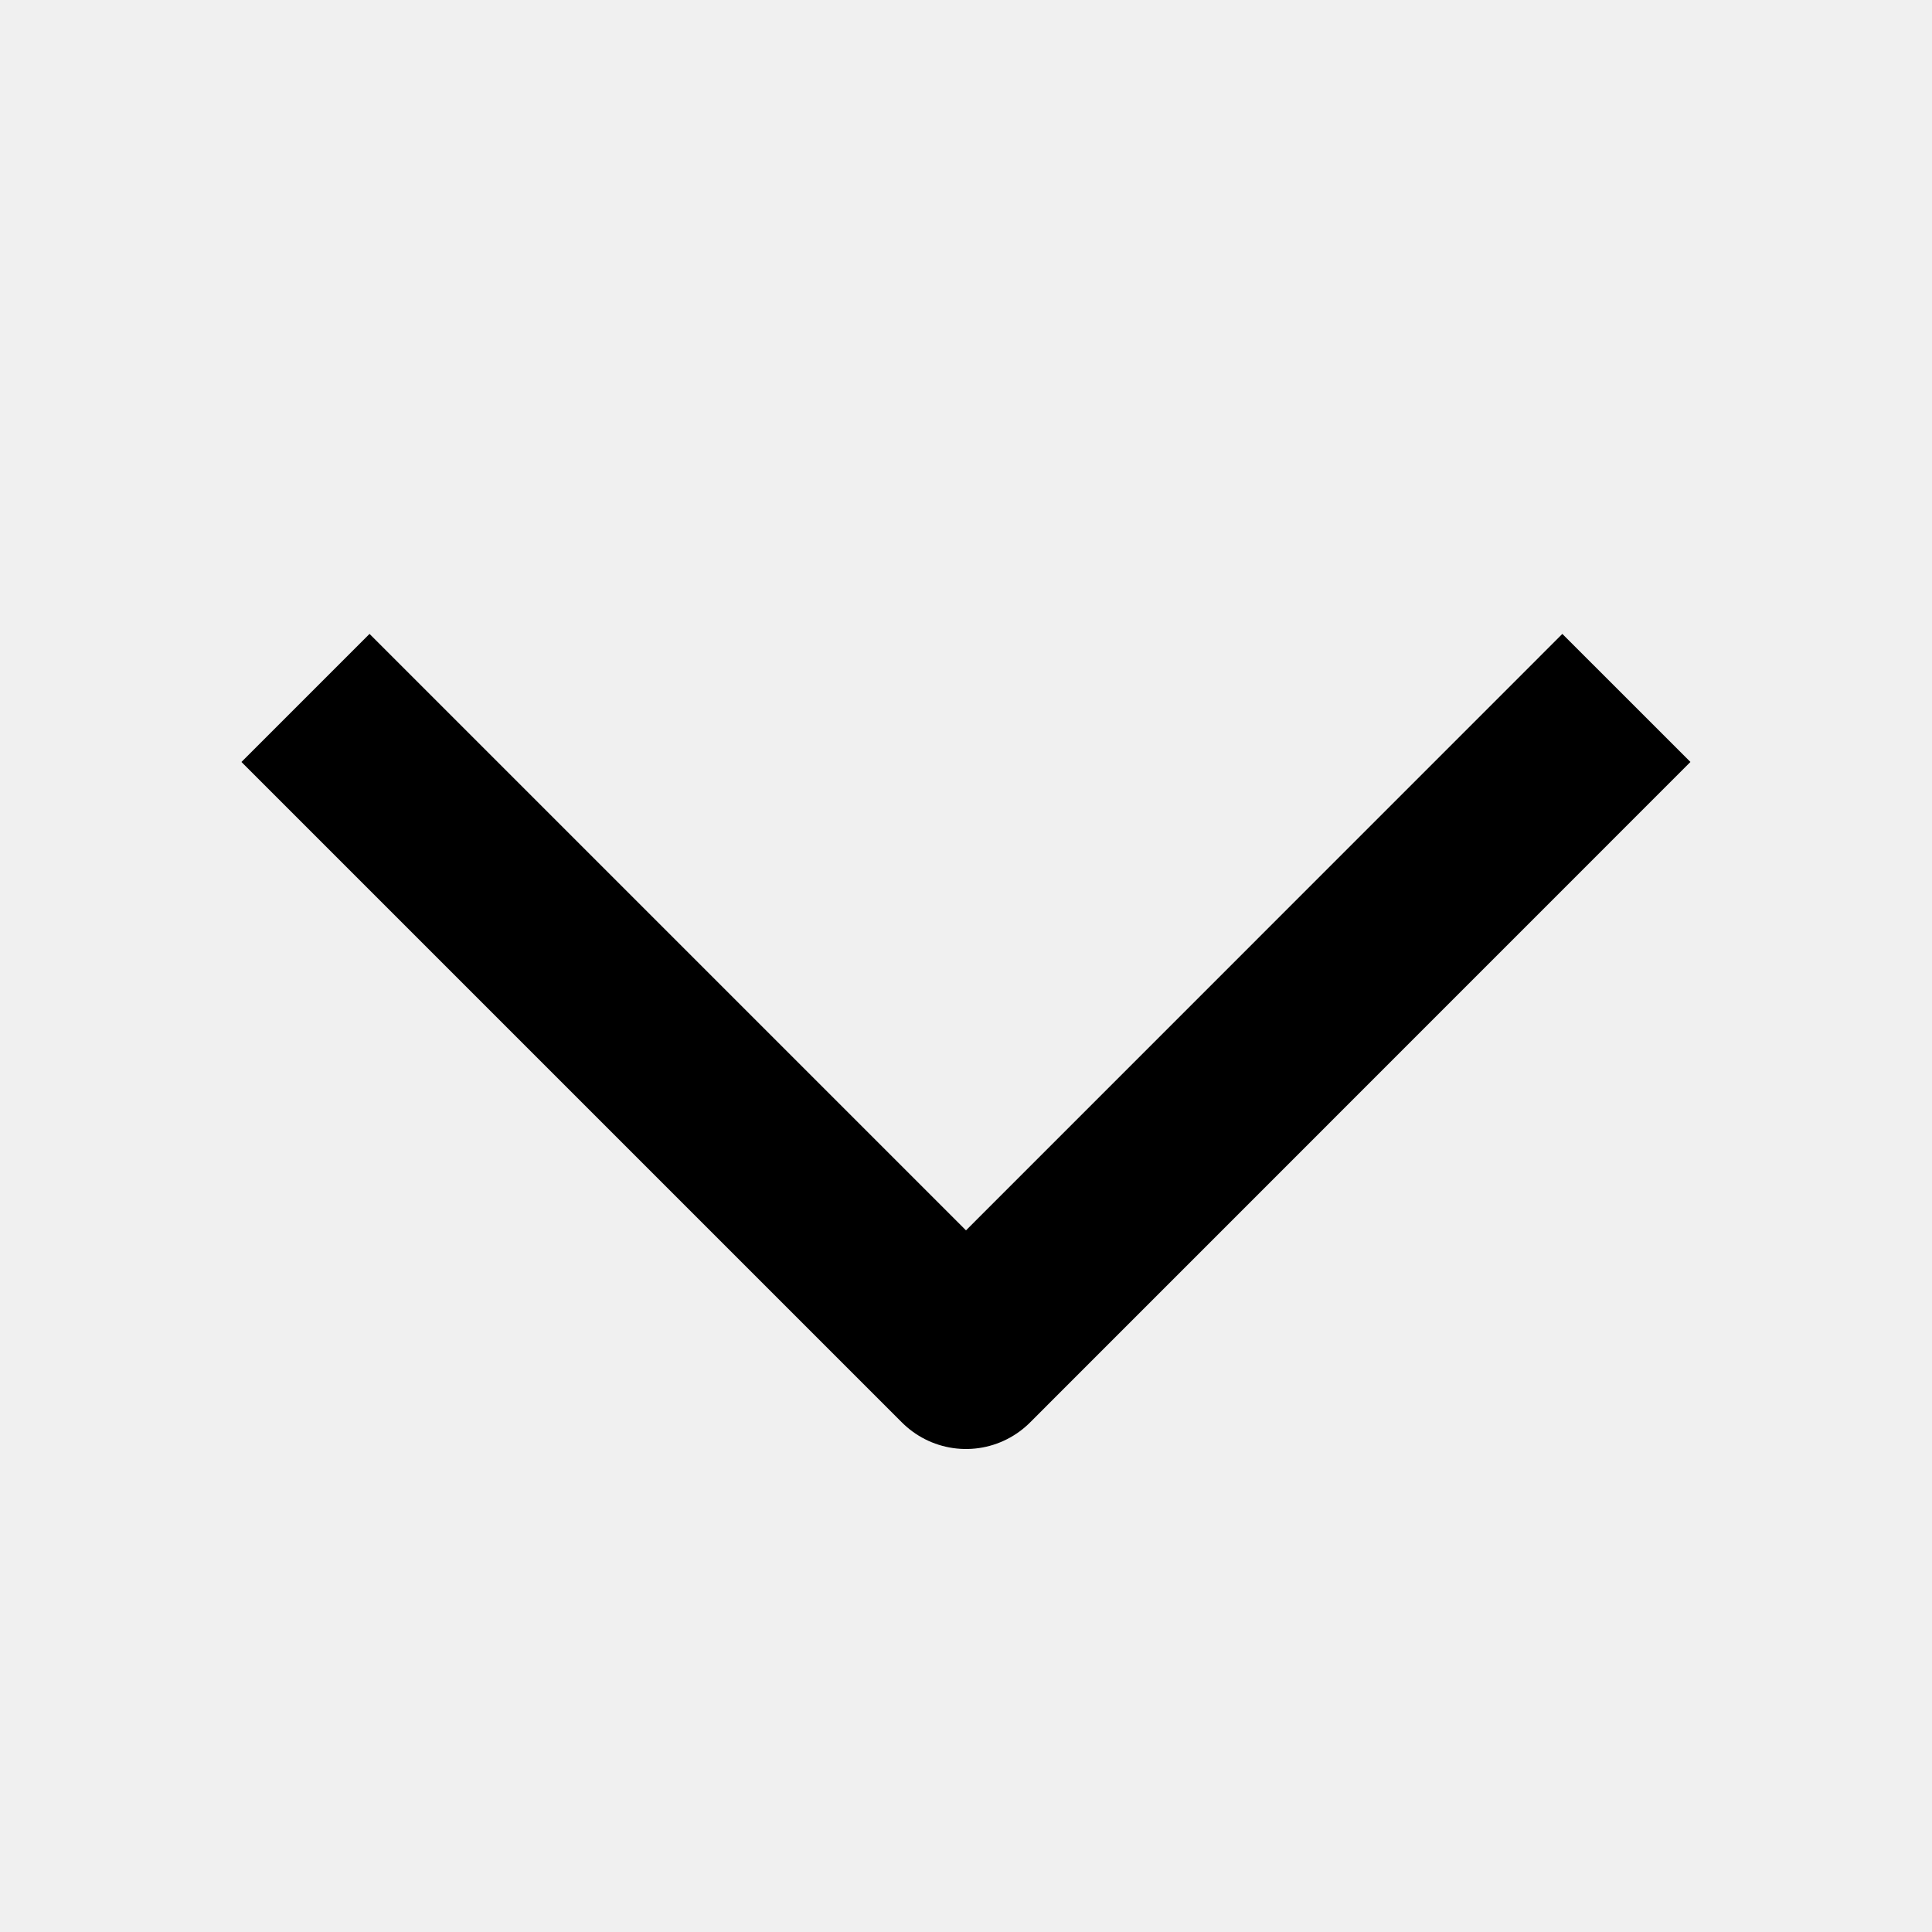
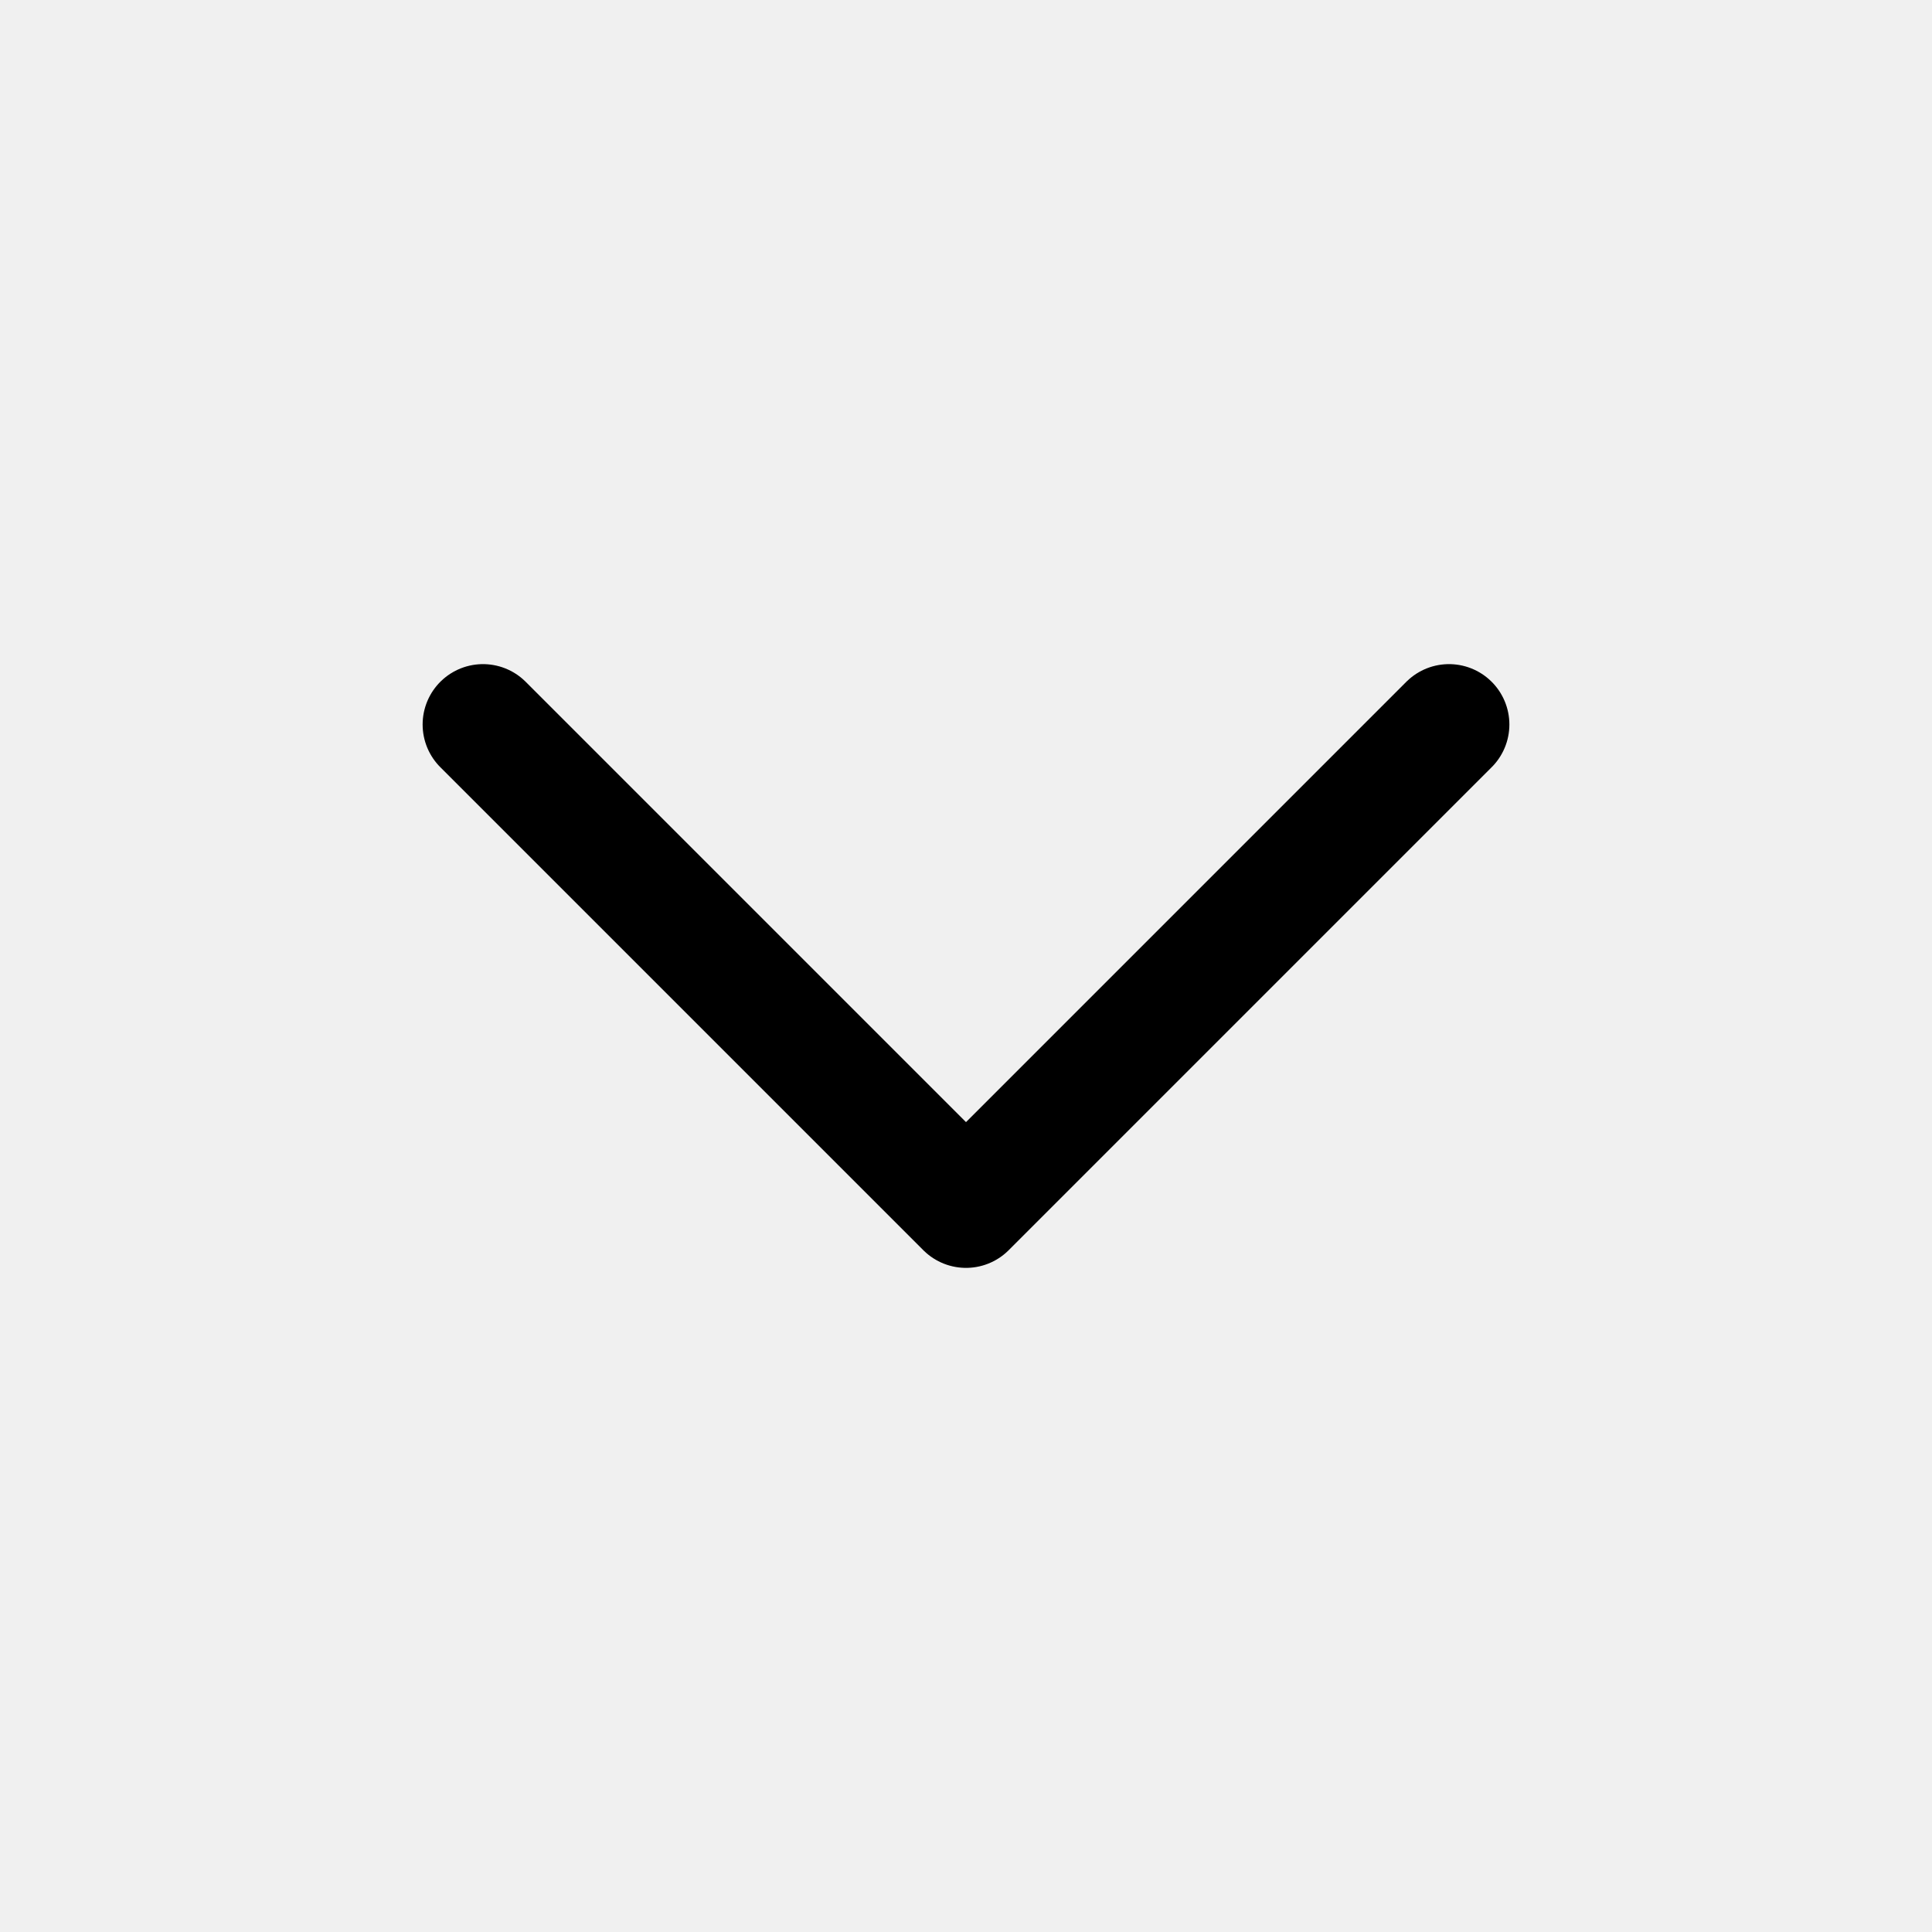
- <svg xmlns="http://www.w3.org/2000/svg" version="1.1" id="Layer_1" x="0px" y="0px" width="16px" height="16px" viewBox="0 0 16 16" style="enable-background:new 0 0 16 16;" xml:space="preserve">
-   <style type="text/css">
- 	.st0{fill:none;stroke:#000000;stroke-width:1.5;stroke-miterlimit:10;}
- 	.st1{fill:none;}
- 	.st2{fill:none;stroke:#FFFFFF;stroke-width:1.5;stroke-miterlimit:10;}
- 	.st3{fill:none;stroke:#000000;stroke-width:1.5;stroke-linejoin:round;stroke-miterlimit:10;}
- 	.st4{fill:none;stroke:#000000;stroke-width:1.5;stroke-linecap:square;stroke-linejoin:round;stroke-miterlimit:10;}
- </style>
-   <g>
-     <polyline class="st3" points="13.469,5.78 8,11.25 2.53,5.78  " />
-     <rect class="st1" width="16" height="16" />
-   </g>
+ <svg xmlns="http://www.w3.org/2000/svg" width="24px" height="24px" stroke-width="1.5" viewBox="0 0 24 24" fill="none" color="#000000">
+   <path d="M6 9L12 15L18 9" stroke="#000000" stroke-width="1.5" stroke-linecap="round" stroke-linejoin="round" />
</svg>
